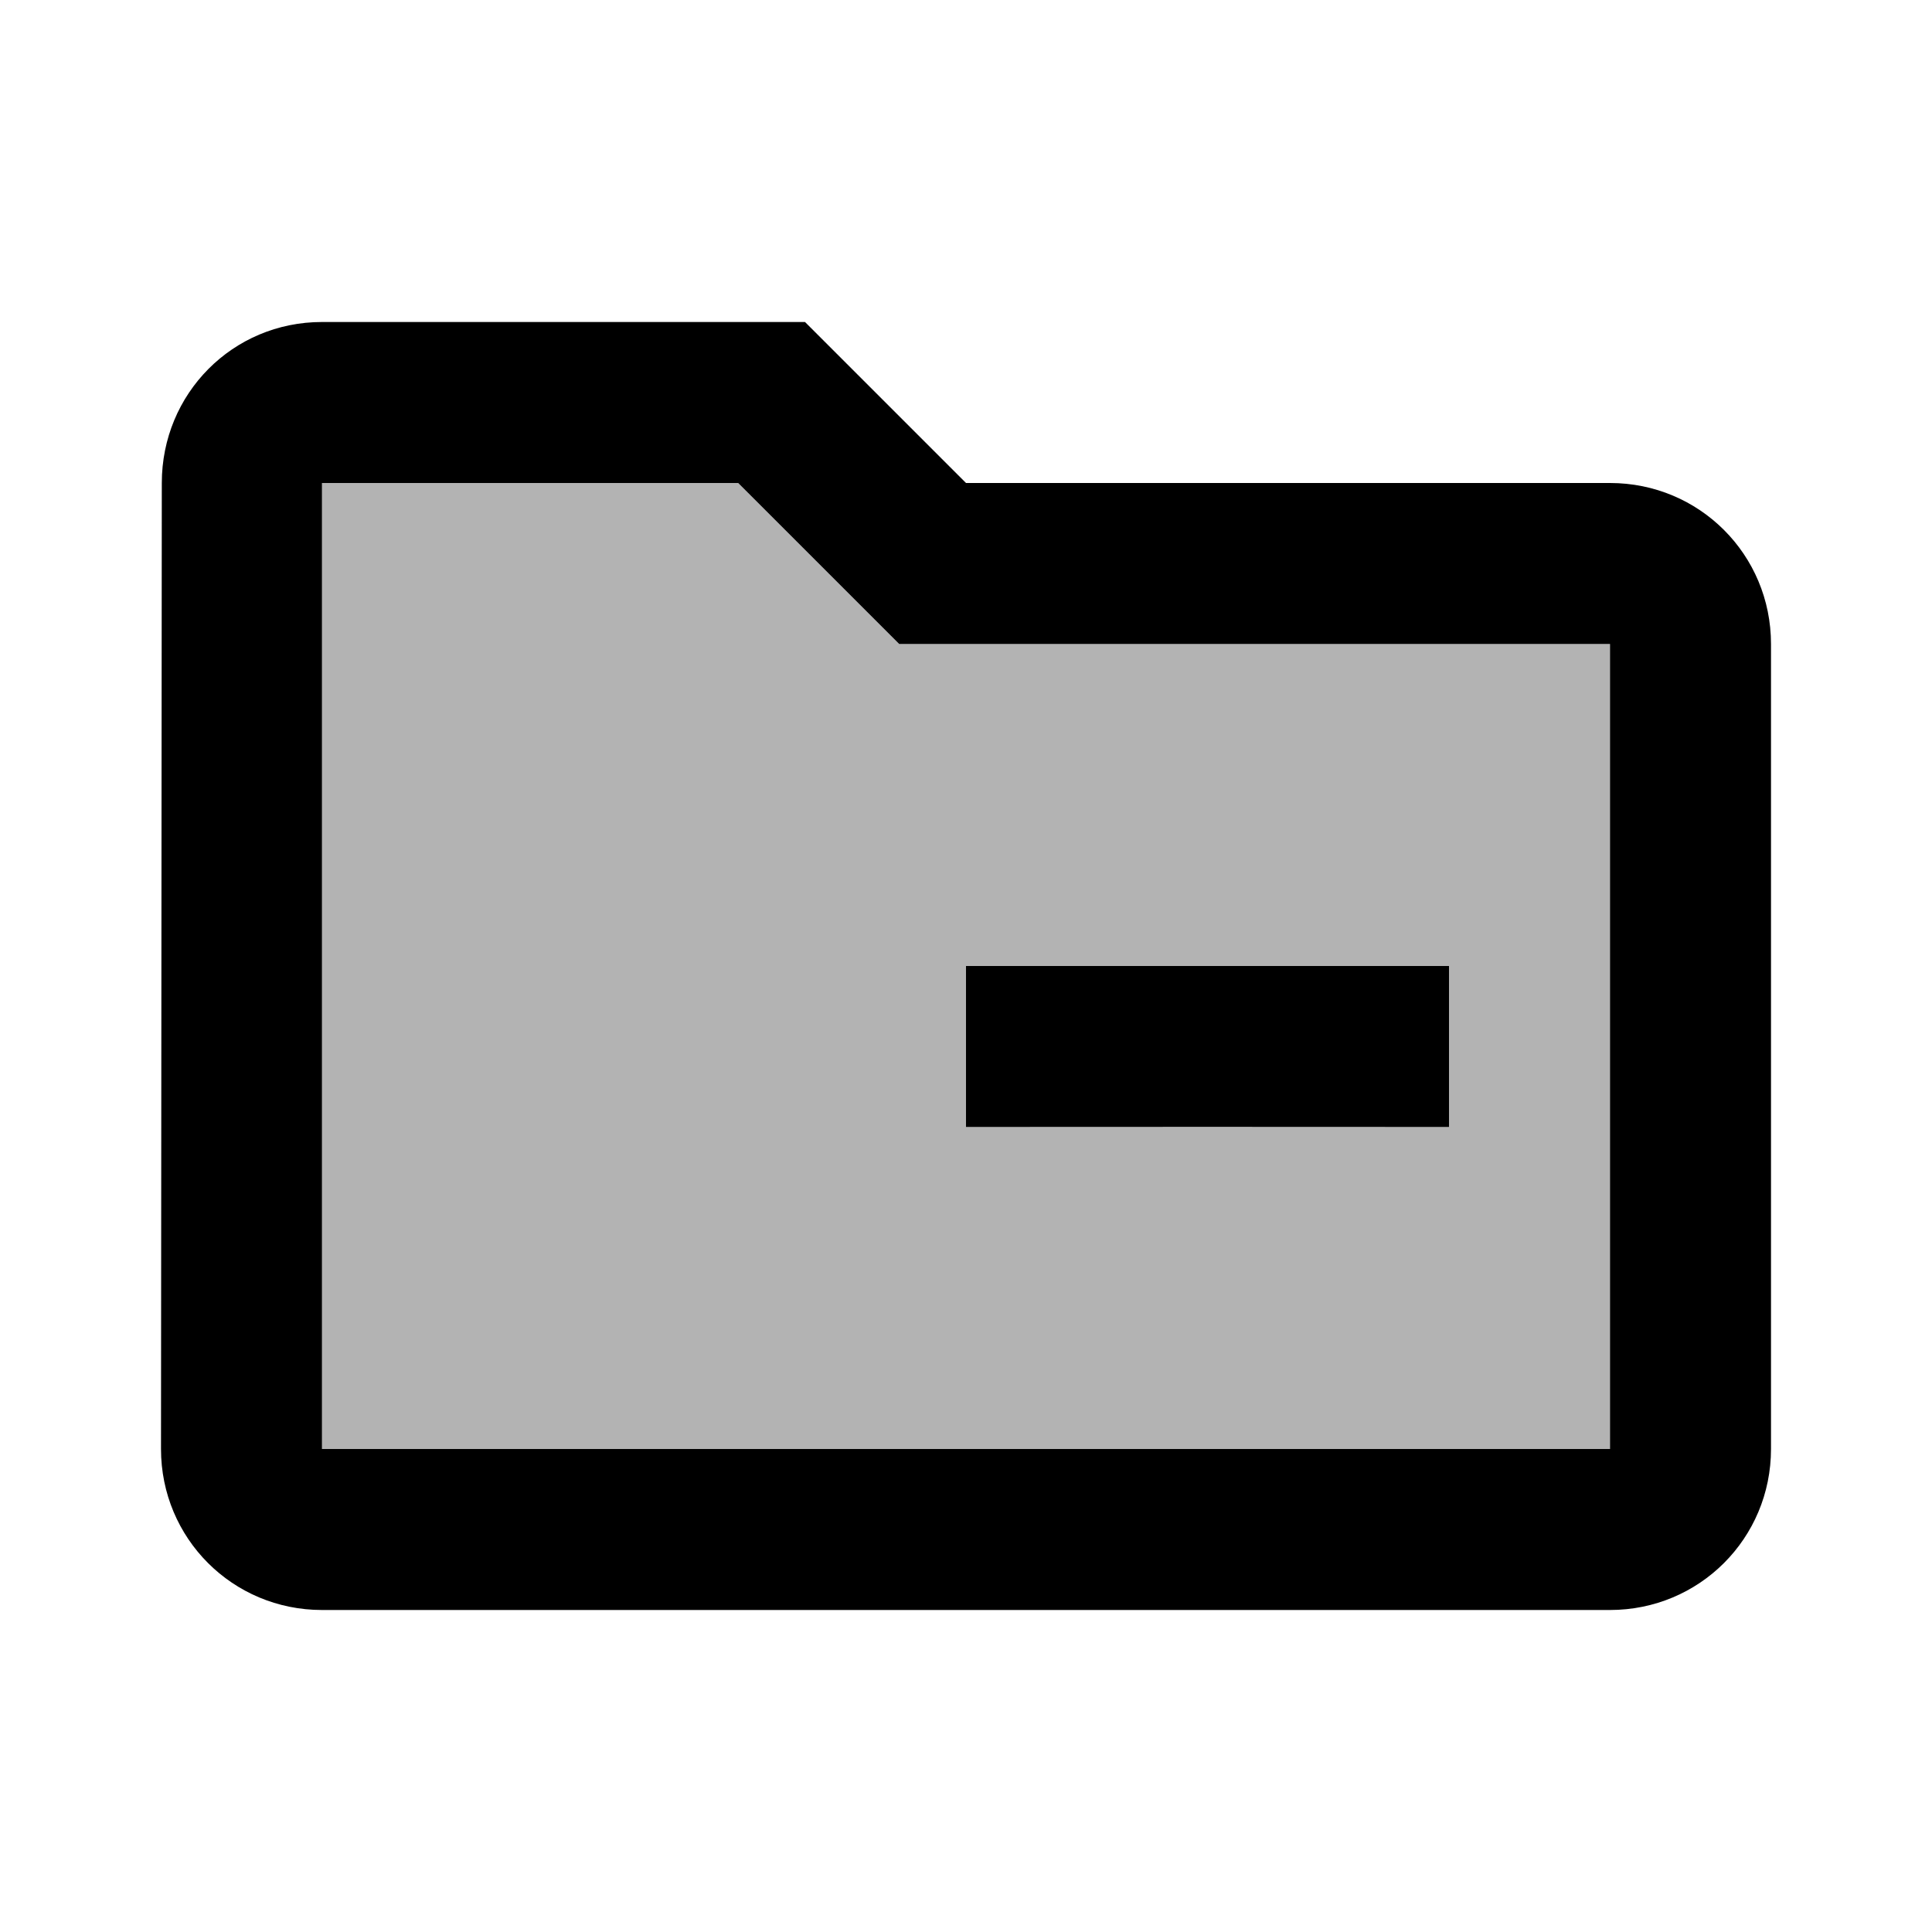
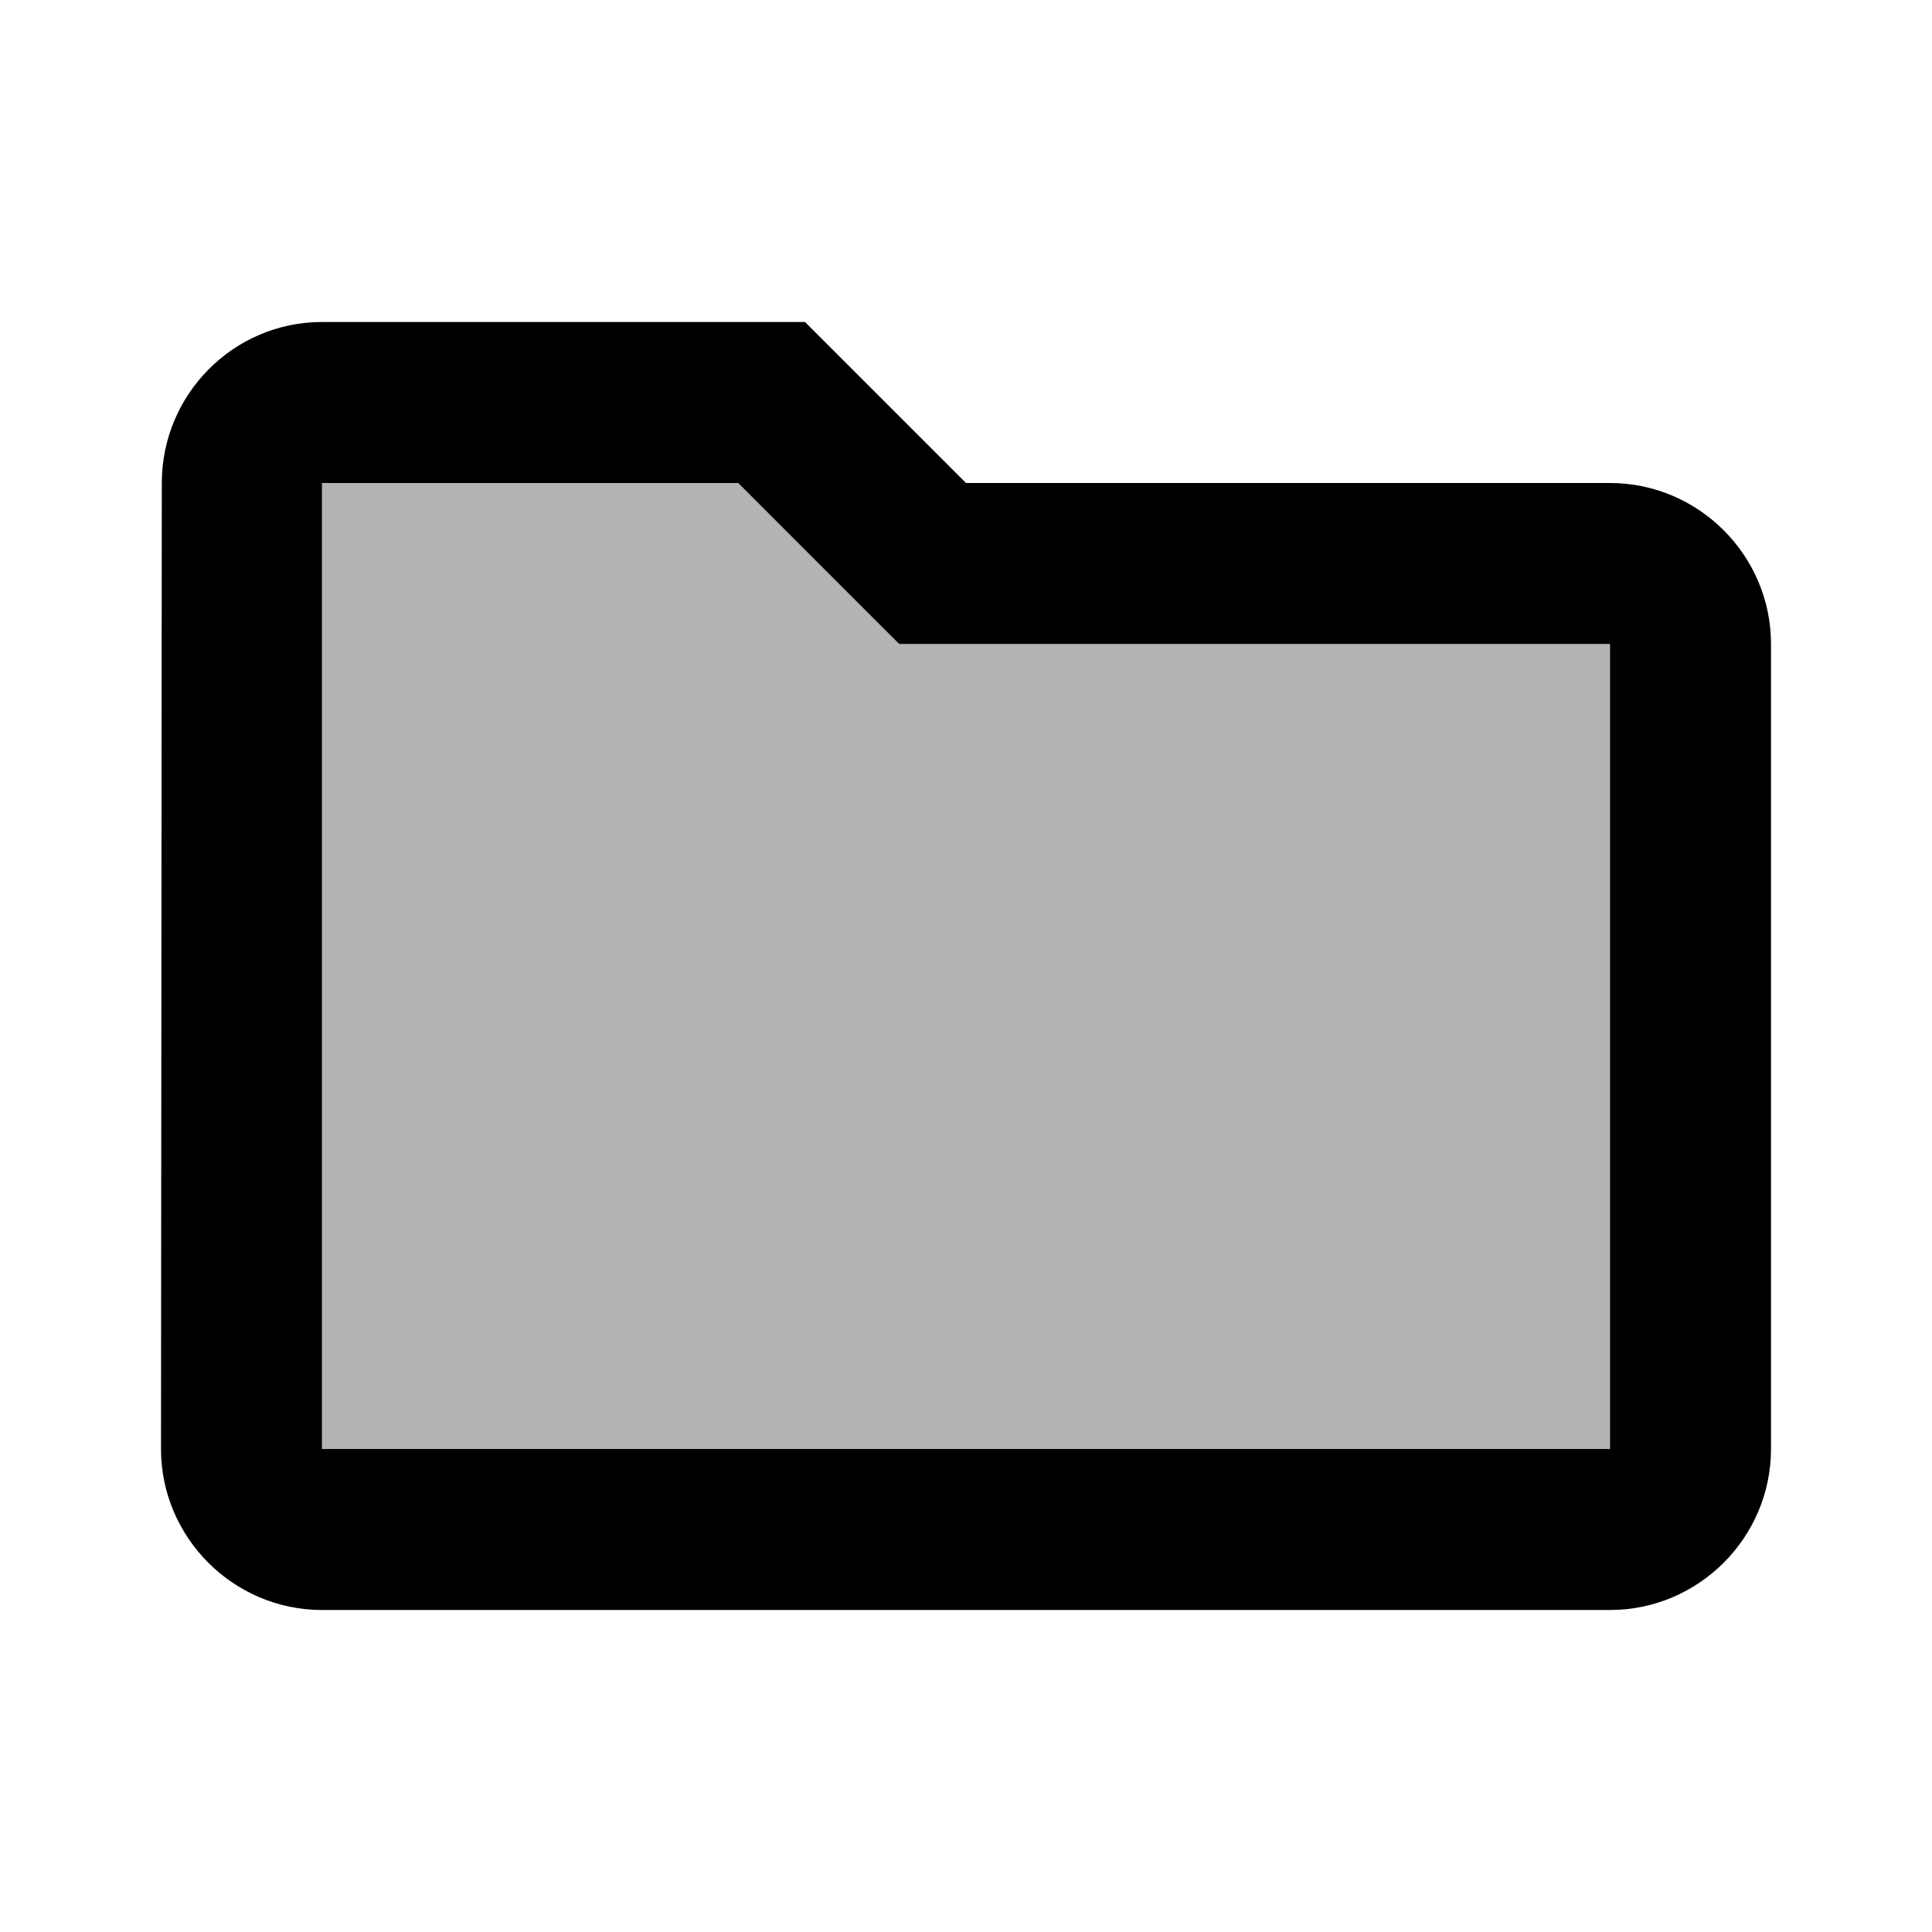
- <svg xmlns="http://www.w3.org/2000/svg" width="24" height="24" viewBox="0 0 24 24">
+ <svg xmlns="http://www.w3.org/2000/svg" height="24" viewBox="0 0 24 24" width="24">
  <path d="M0 0h24v24H0V0z" fill="none" />
-   <path d="m11.17 8-2-2h-5.17v12h16v-10zm6.83 4v2h-6v-2h6z" opacity=".3" />
-   <path d="m20 6h-8l-2-2h-6c-1.11 0-1.99 0.89-1.99 2l-0.01 12c0 1.11 0.89 2 2 2h16c1.11 0 2-0.89 2-2v-10c0-1.11-0.89-2-2-2zm0 12h-16v-12h5.17l2 2h8.83zm-8-4c1.976-0.002 4.024-0.001 6 0v-2h-6z" />
+   <path d="M11.17 8l-.58-.59L9.17 6H4v12h16V8h-8z" opacity=".3" />
+   <path d="M20 6h-8l-2-2H4c-1.1 0-1.99.9-1.99 2L2 18c0 1.1.9 2 2 2h16c1.1 0 2-.9 2-2V8c0-1.1-.9-2-2-2zm0 12H4V6h5.17l1.41 1.41.59.59H20v10z" />
</svg>
